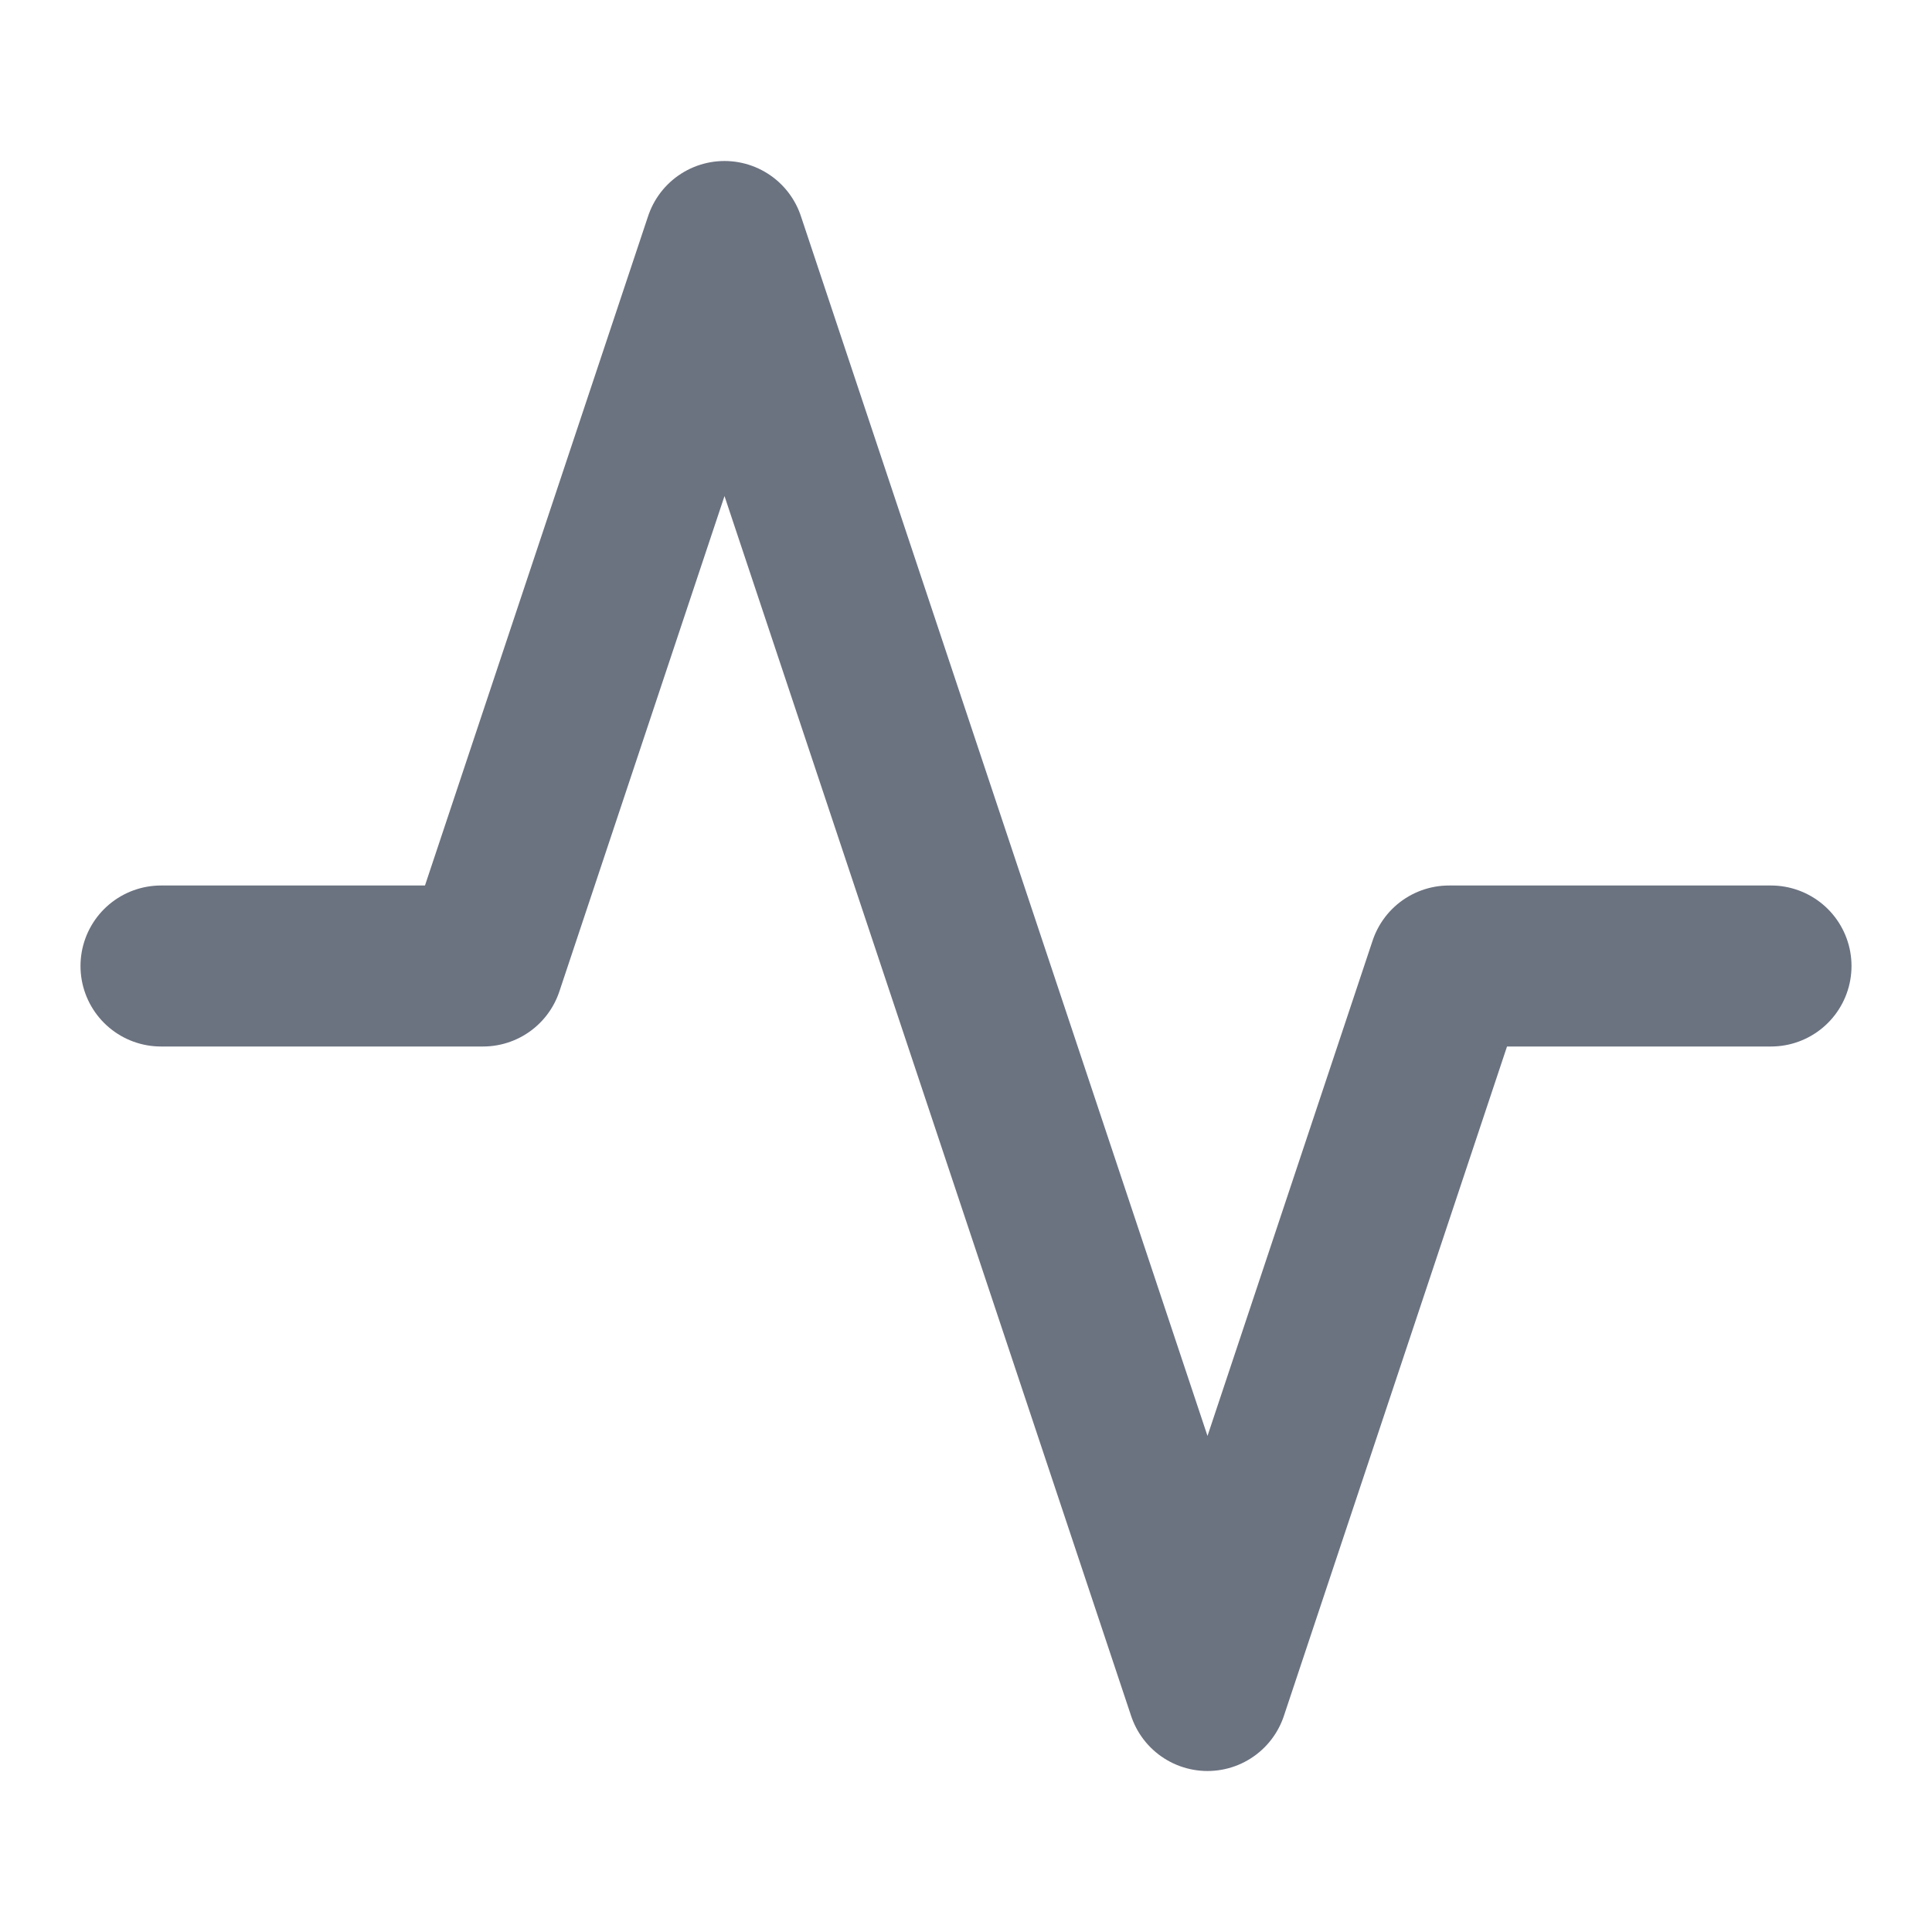
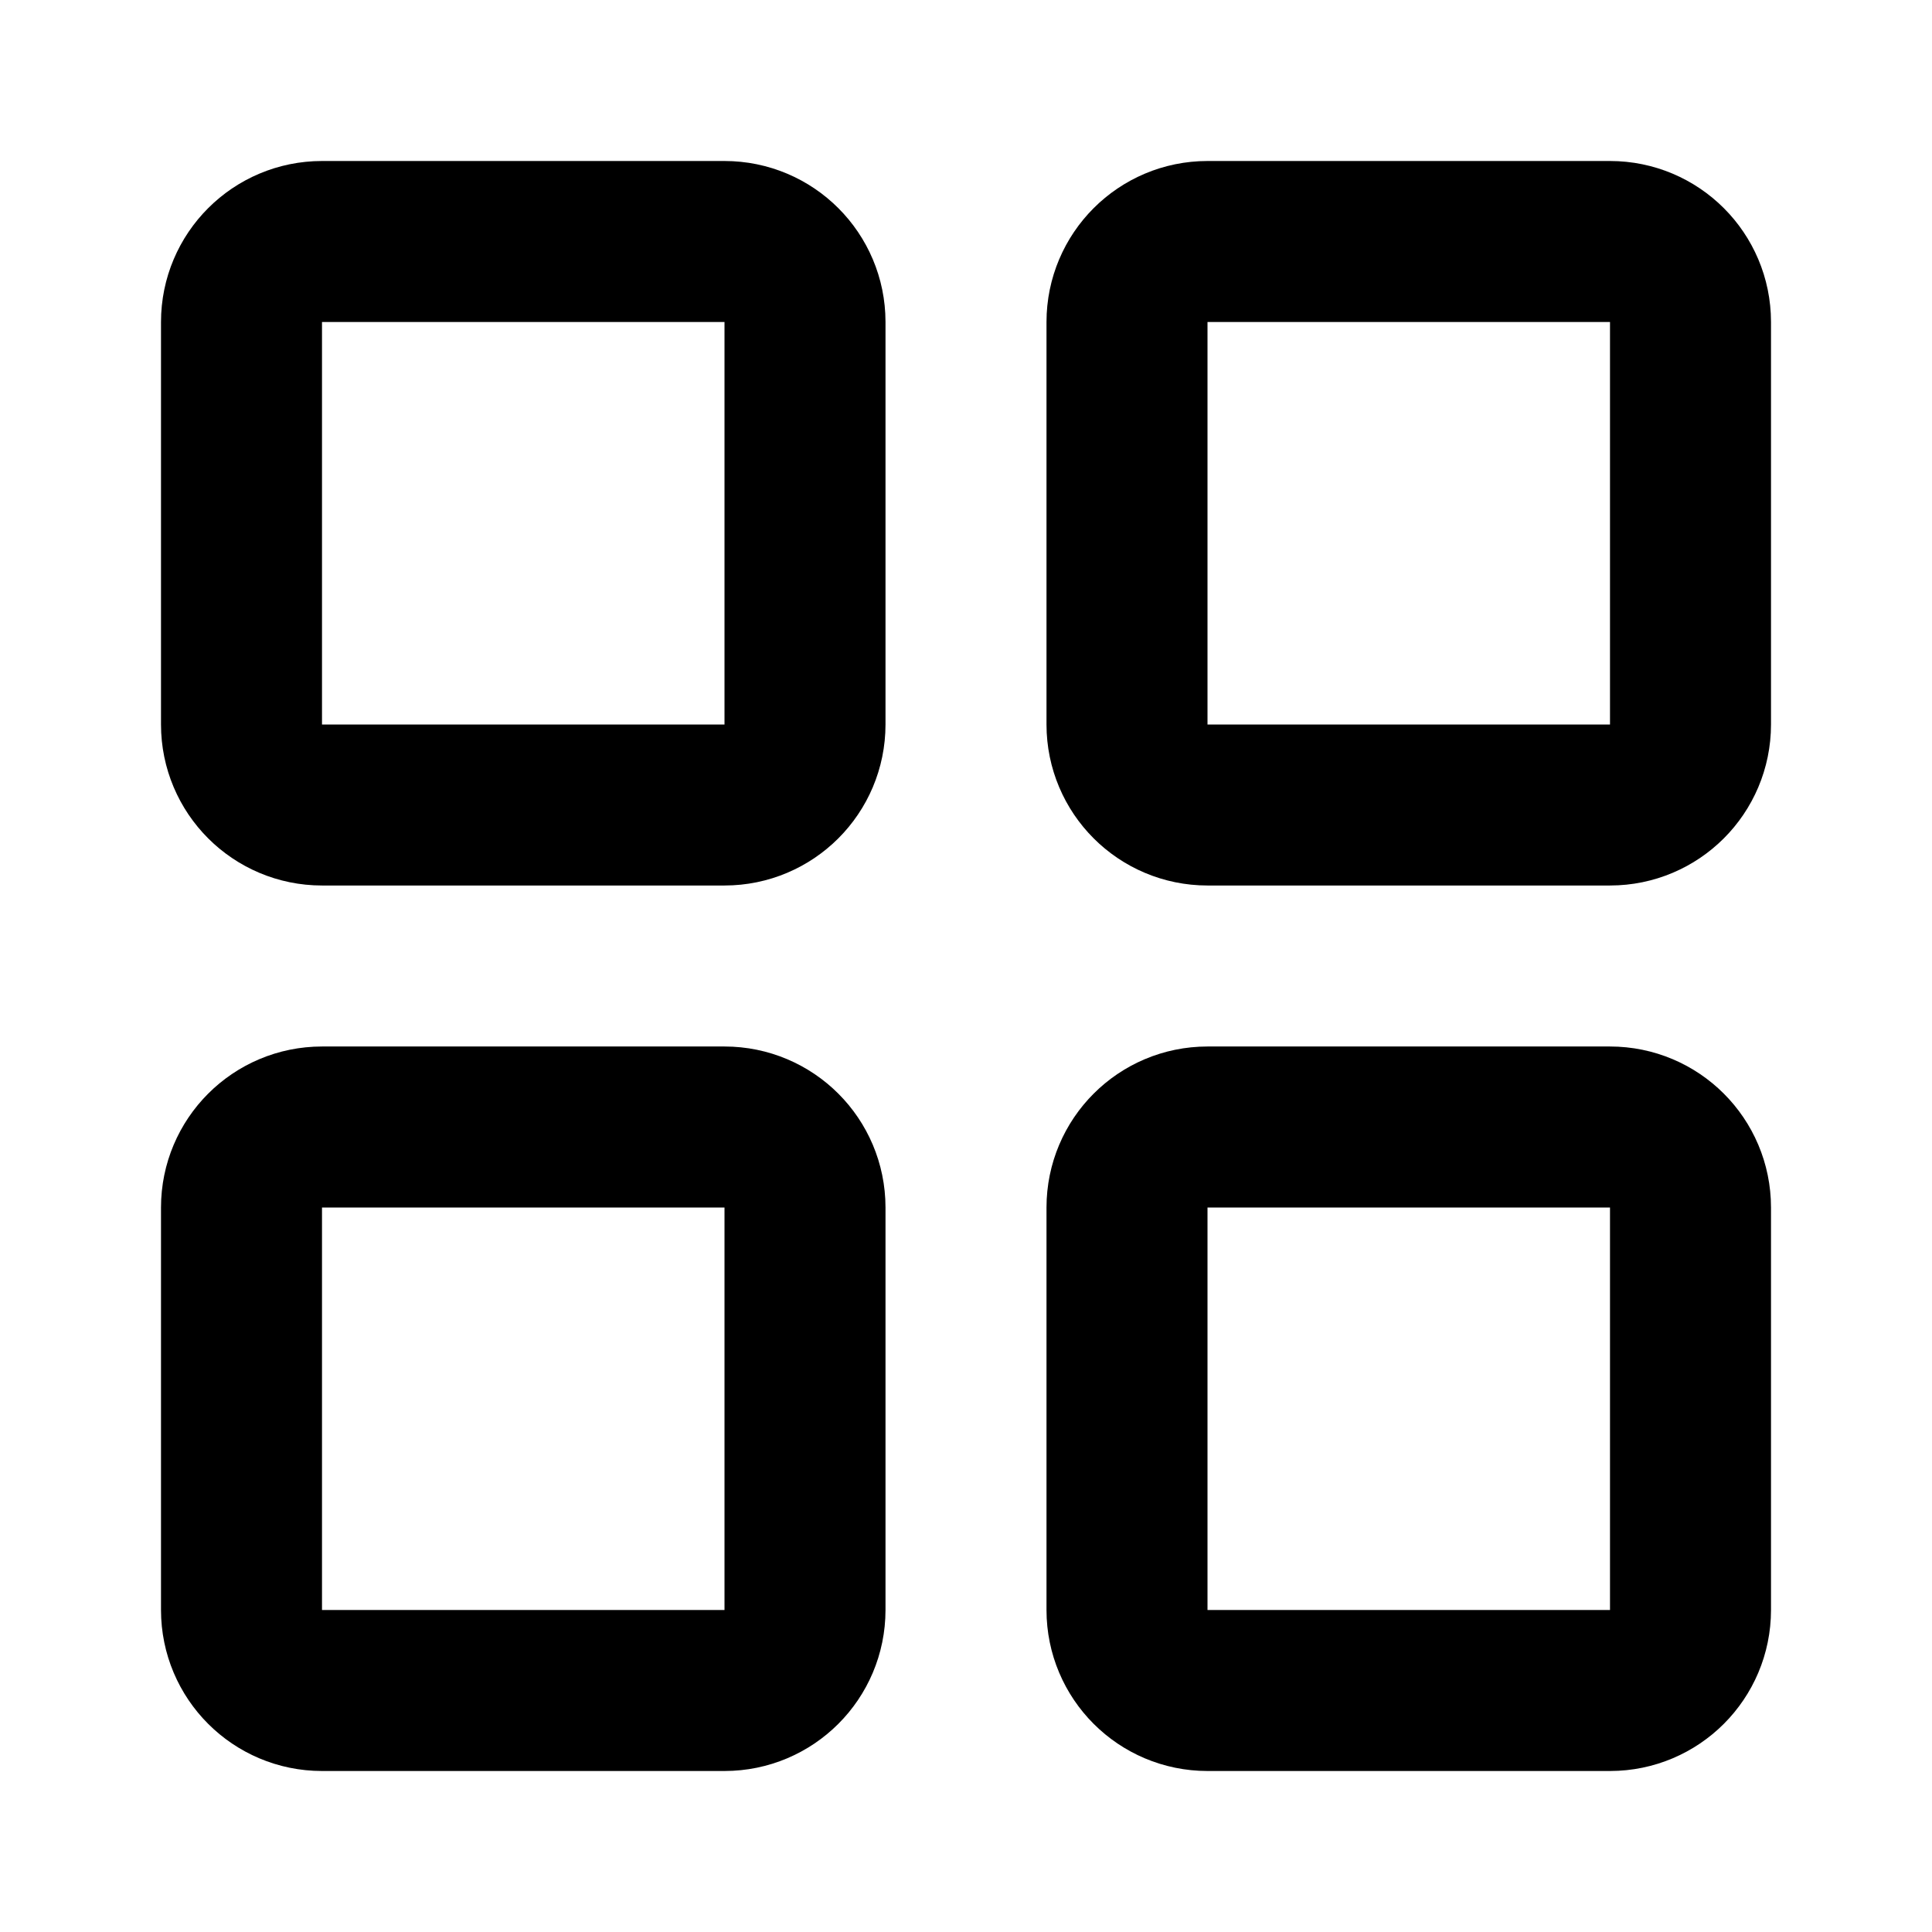
- <svg xmlns="http://www.w3.org/2000/svg" width="24" height="24" viewBox="0 0 24 24" fill="none" stroke="#6b7280" stroke-width="2" stroke-linecap="round" stroke-linejoin="round" class="feather feather-activity">
-   <polyline points="22 12 18 12 15 21 9 3 6 12 2 12" />
+ <svg xmlns="http://www.w3.org/2000/svg" width="24" height="24" viewBox="0 0 24 24" fill="none" stroke="currentColor" stroke-width="2" stroke-linecap="round" stroke-linejoin="round" class="lucide lucide-layout-grid">
+   <rect width="7" height="7" x="3" y="3" rx="1" />
+   <rect width="7" height="7" x="14" y="3" rx="1" />
+   <rect width="7" height="7" x="14" y="14" rx="1" />
+   <rect width="7" height="7" x="3" y="14" rx="1" />
</svg>
